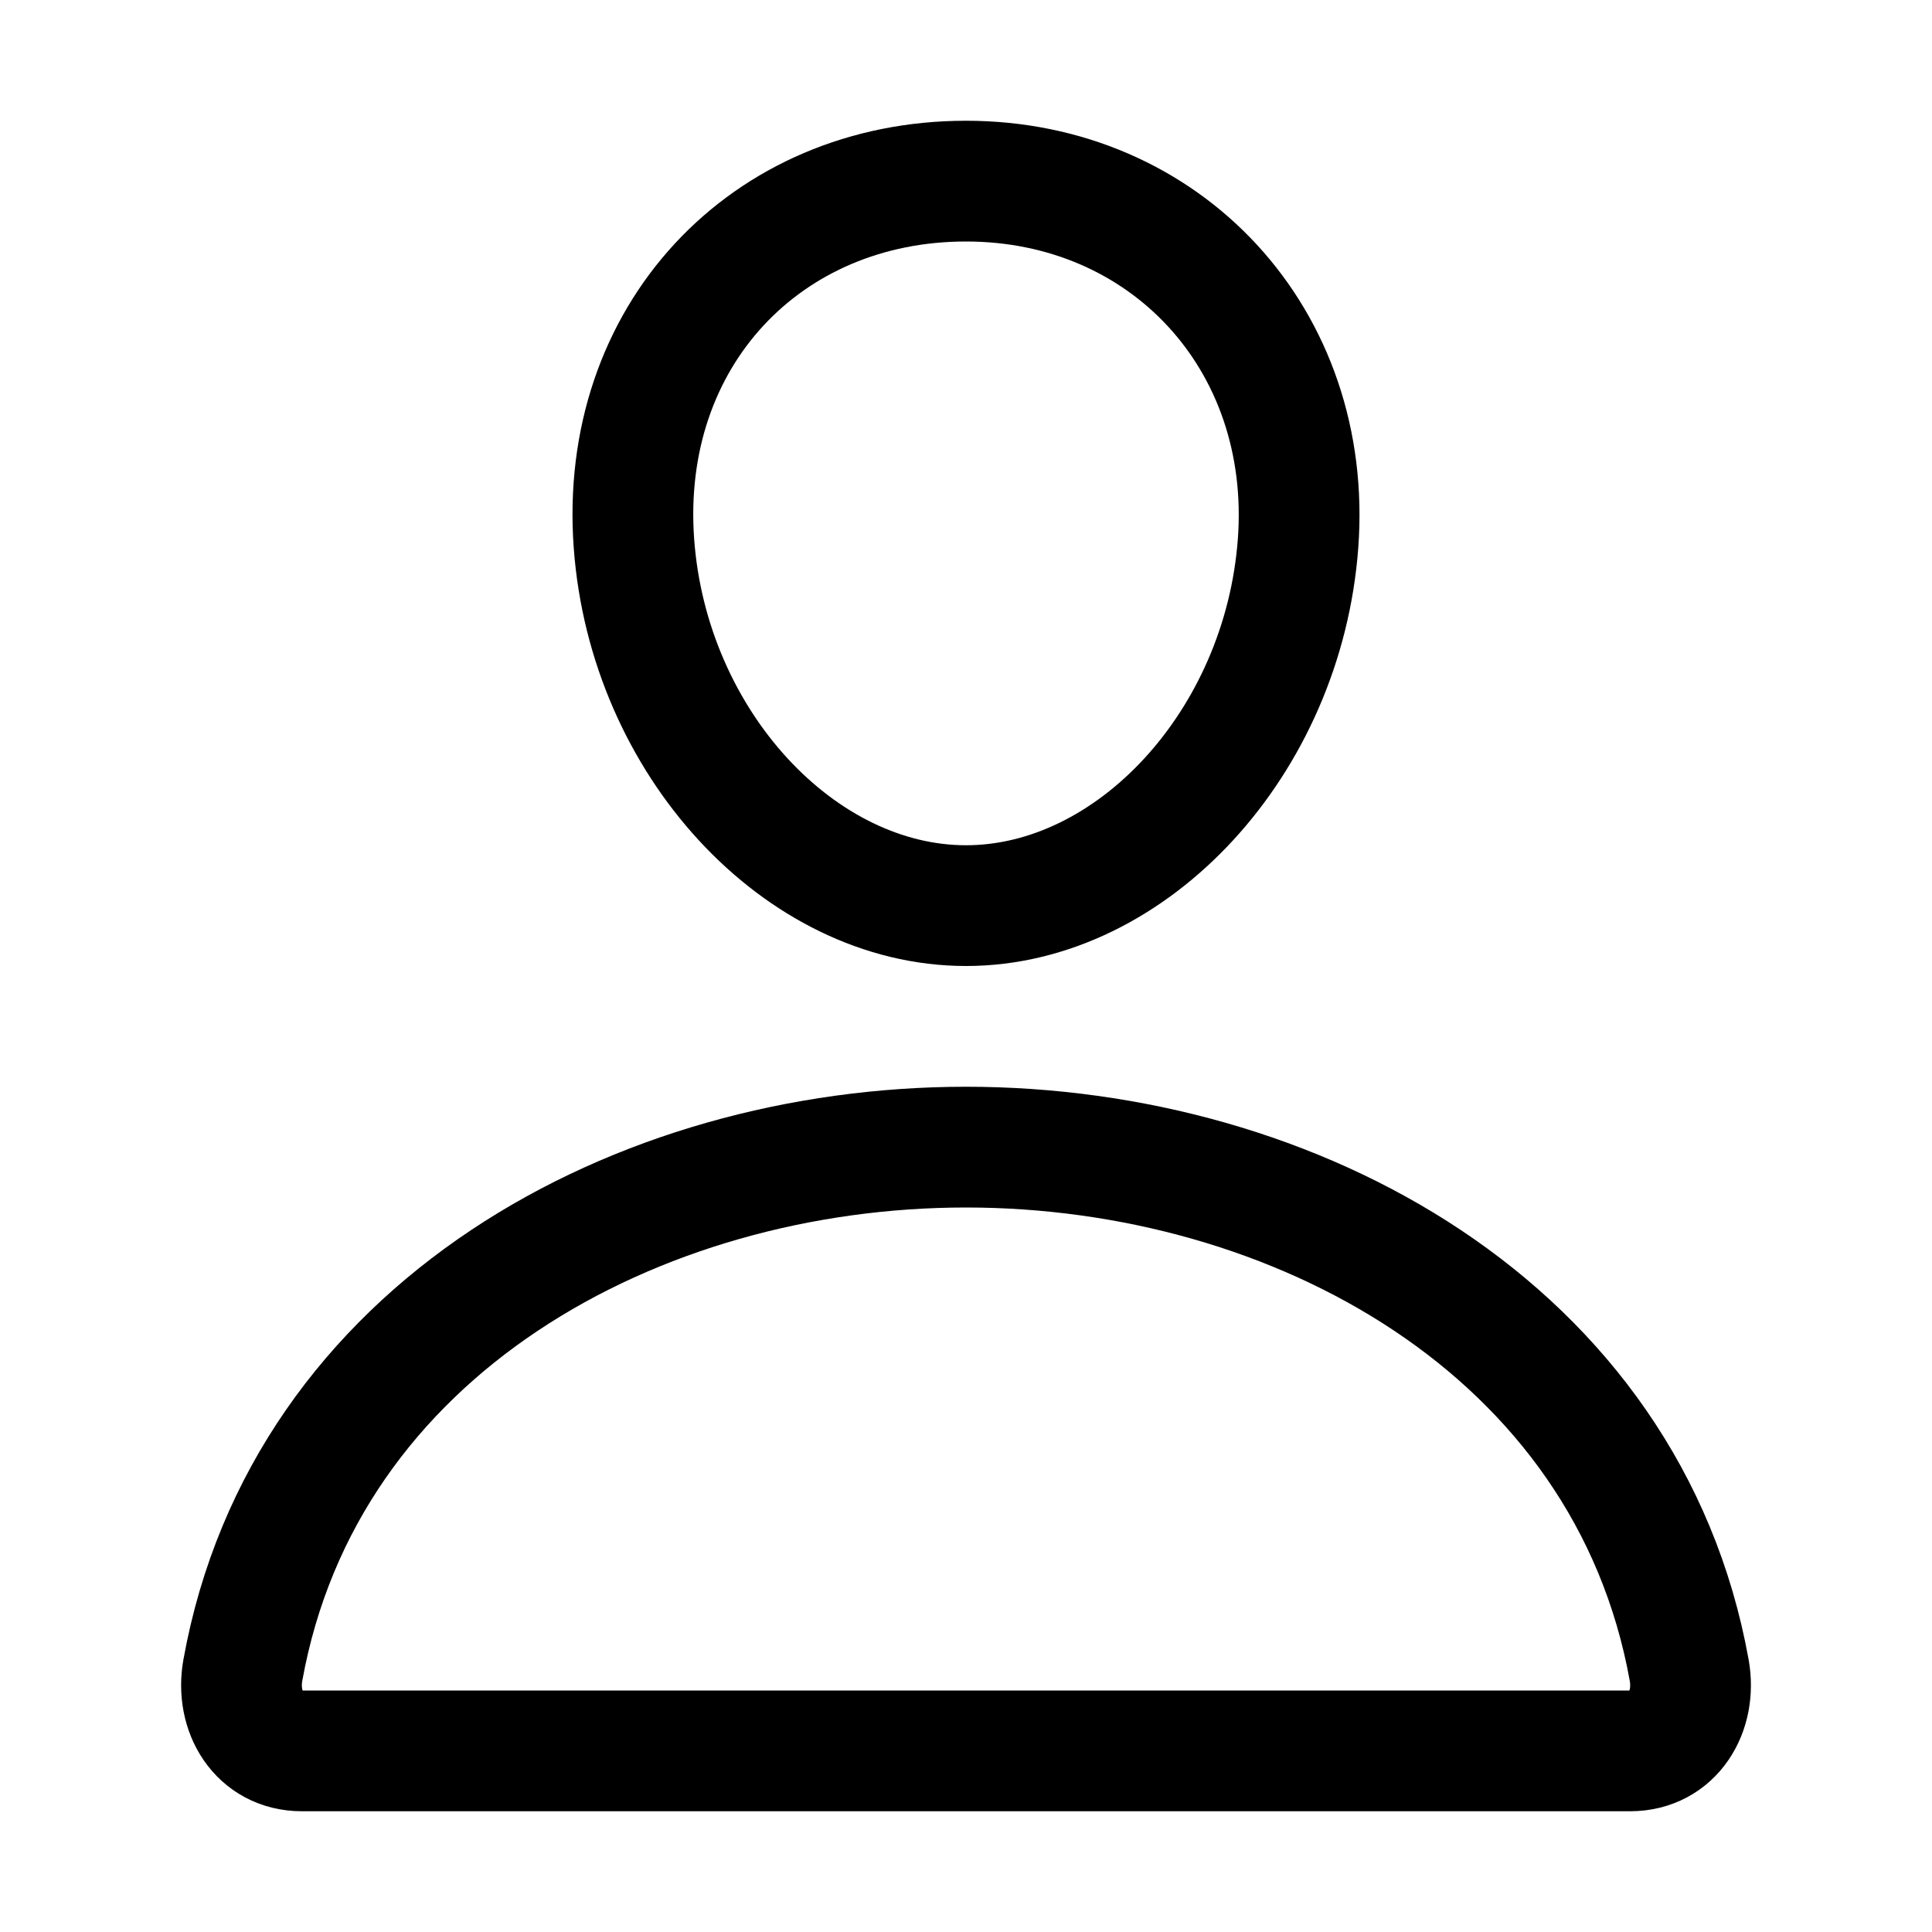
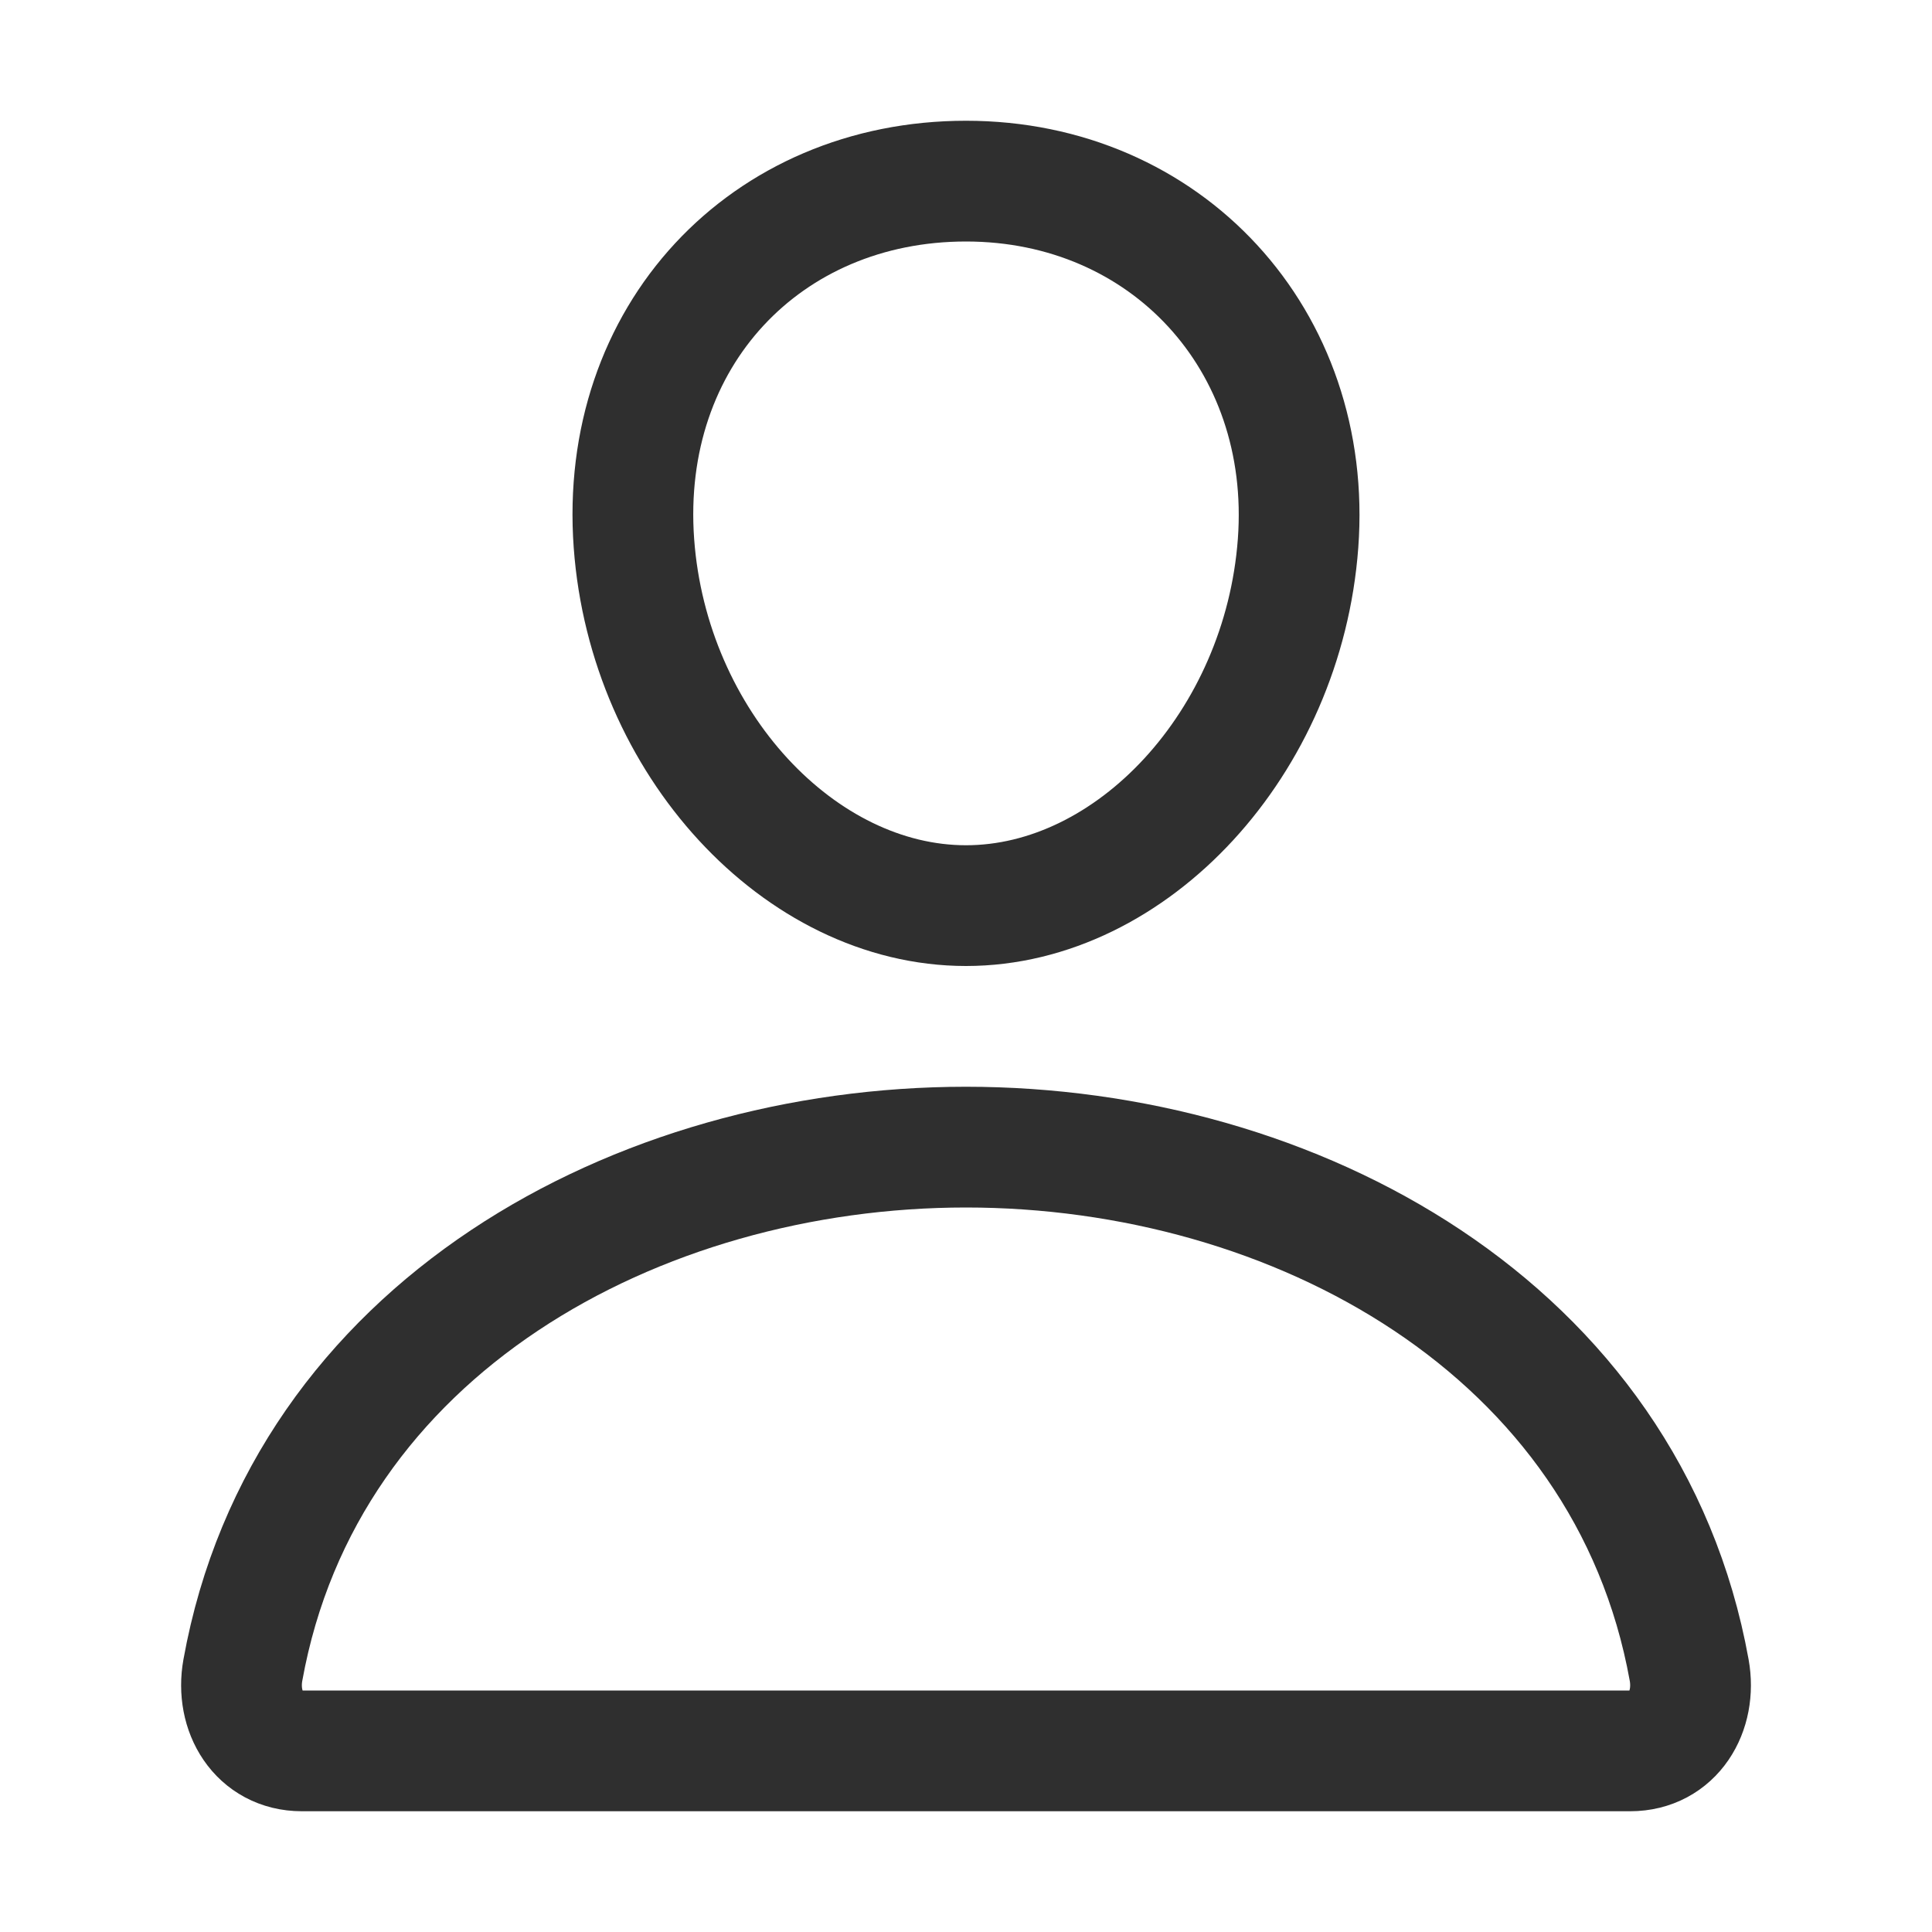
<svg xmlns="http://www.w3.org/2000/svg" class="ionicon" viewBox="0 0 512 512">
-   <path d="M344 144c-3.92 52.87-44 96-88 96s-84.15-43.12-88-96c-4-55 35-96 88-96s92 42 88 96z" fill="none" stroke="black" stroke-linecap="round" stroke-linejoin="round" stroke-width="32" />
-   <path d="M256 304c-87 0-175.3 48-191.64 138.6C62.39 453.52 68.57 464 80 464h352c11.44 0 17.62-10.48 15.65-21.4C431.3 352 343 304 256 304z" fill="none" stroke="black" stroke-miterlimit="10" stroke-width="32" />
+   <path d="M344 144c-3.92 52.87-44 96-88 96s-84.15-43.12-88-96c-4-55 35-96 88-96s92 42 88 96z" fill="none" stroke="#2f2f2f" stroke-linecap="round" stroke-linejoin="round" stroke-width="32" />
+   <path d="M256 304c-87 0-175.3 48-191.64 138.6C62.39 453.52 68.57 464 80 464h352c11.44 0 17.62-10.48 15.65-21.4C431.3 352 343 304 256 304z" fill="none" stroke="#2f2f2f" stroke-miterlimit="10" stroke-width="32" />
</svg>
